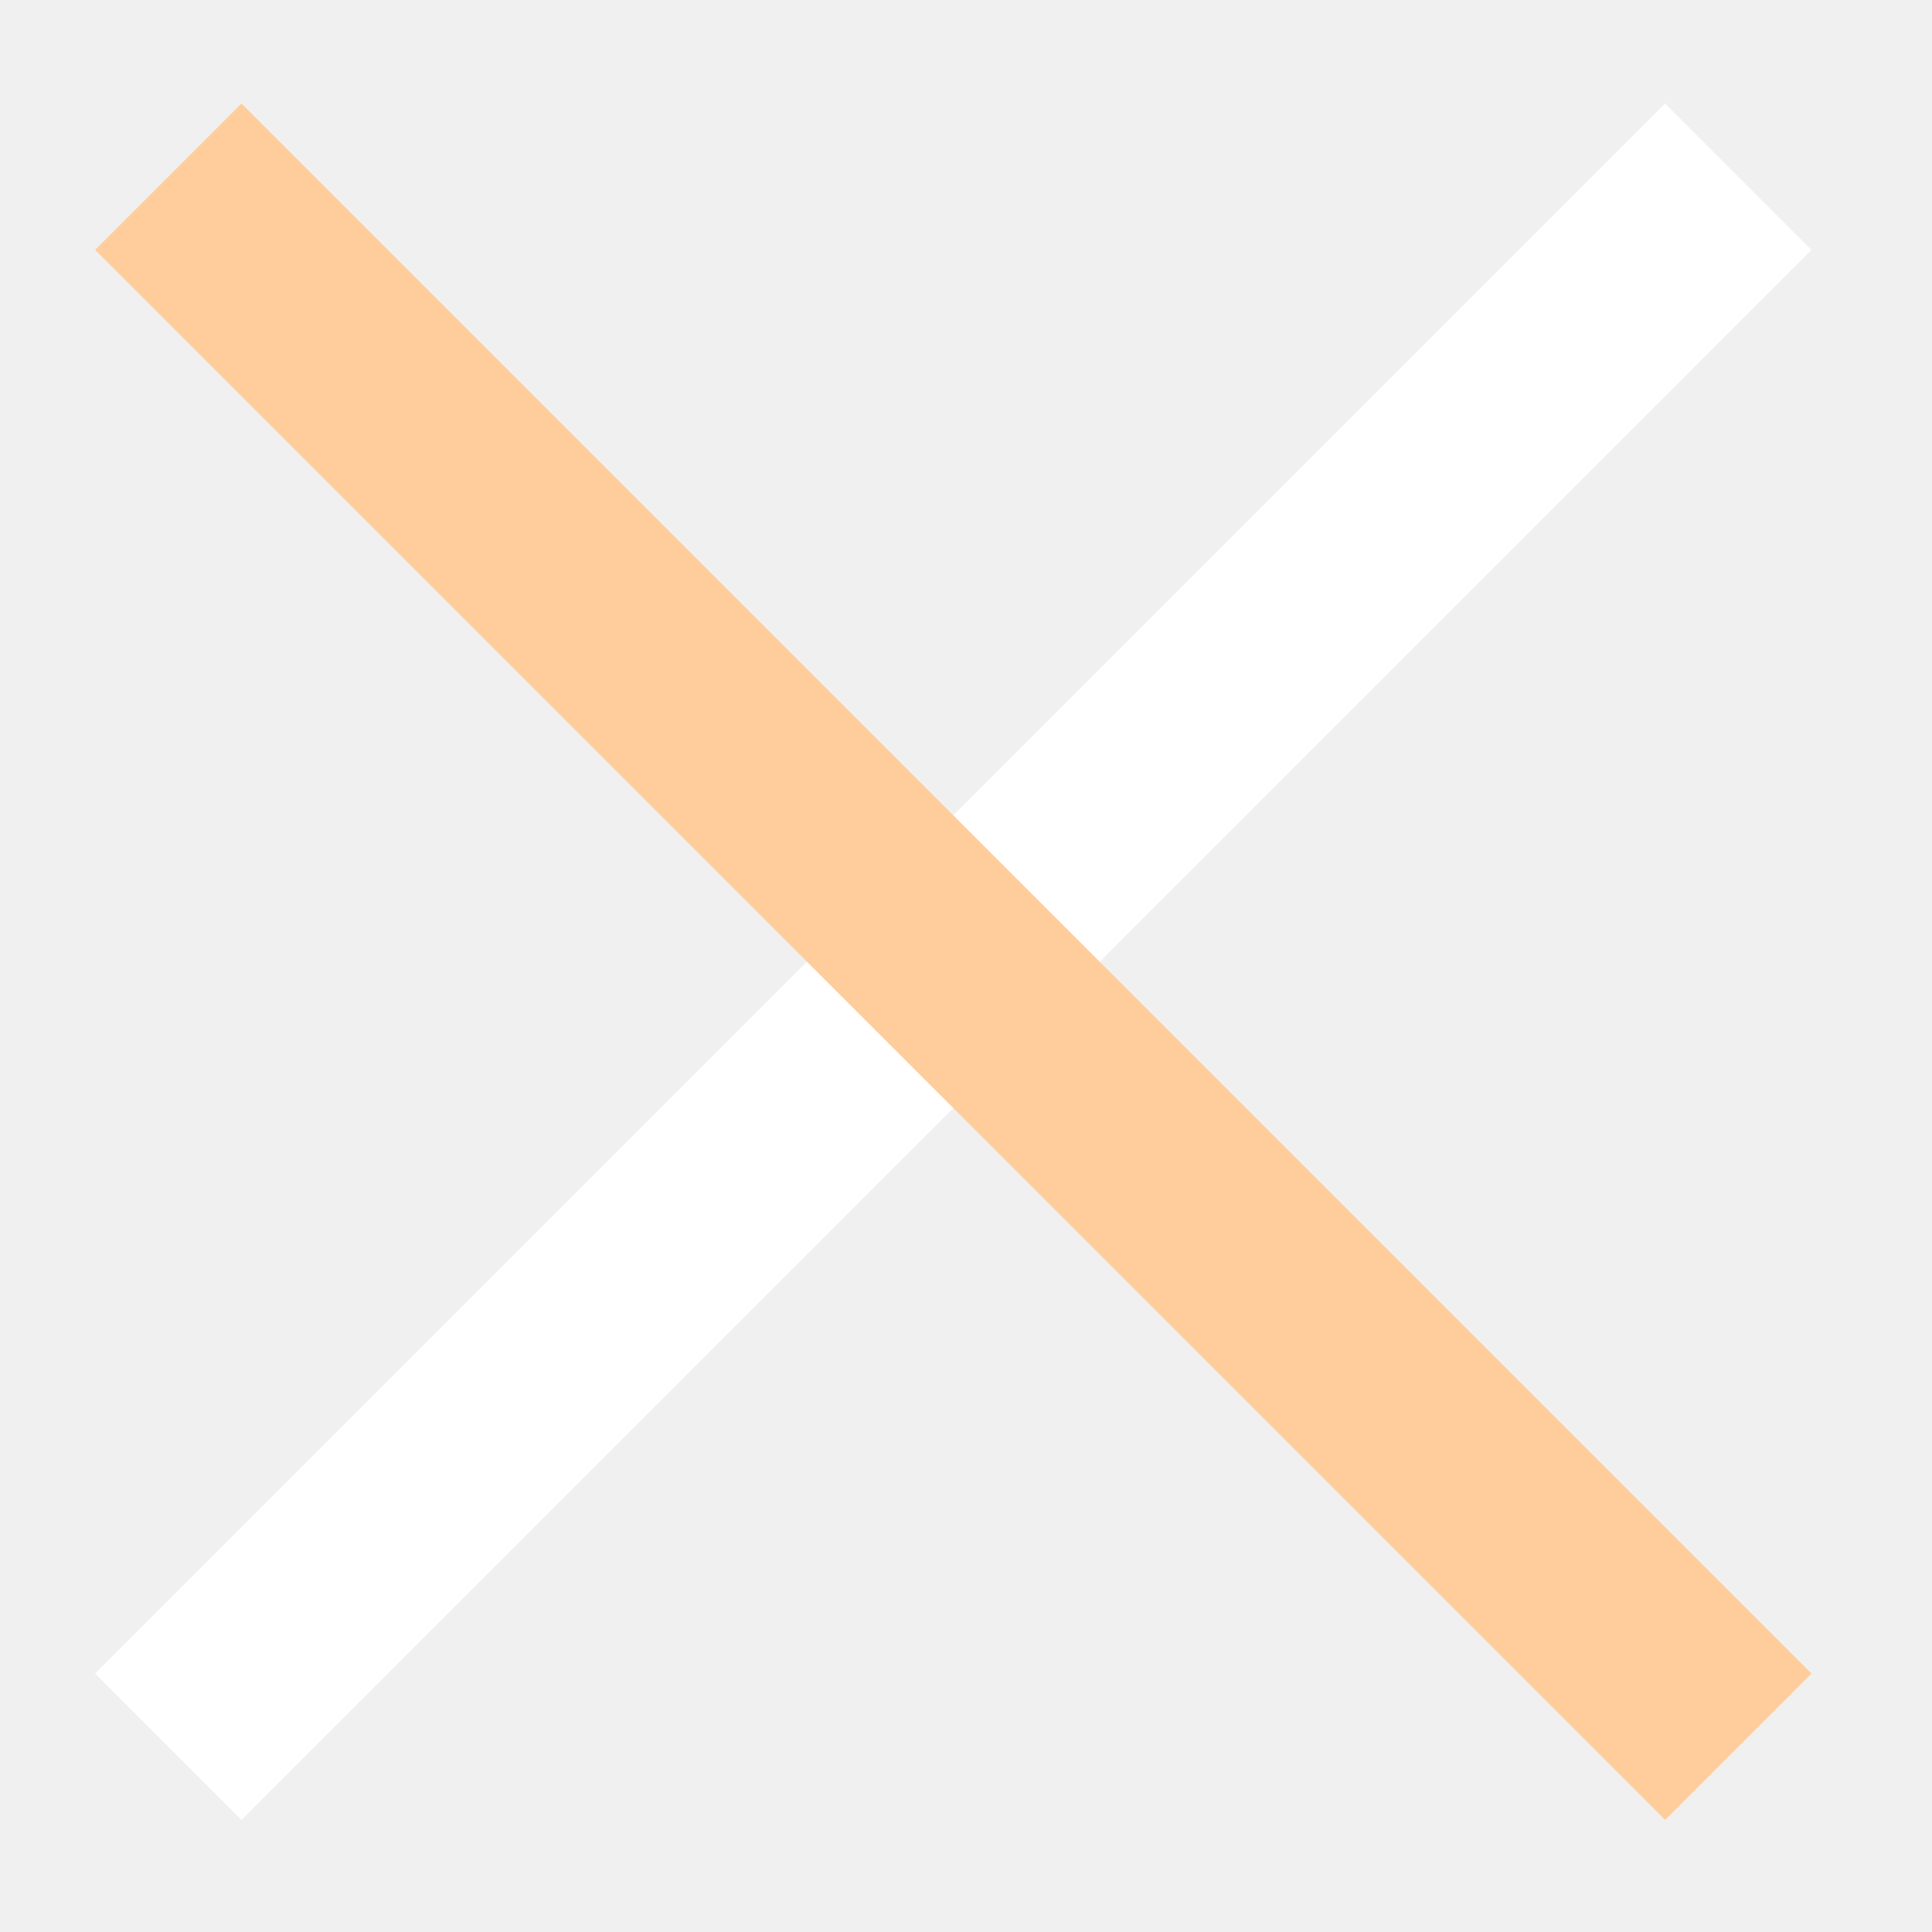
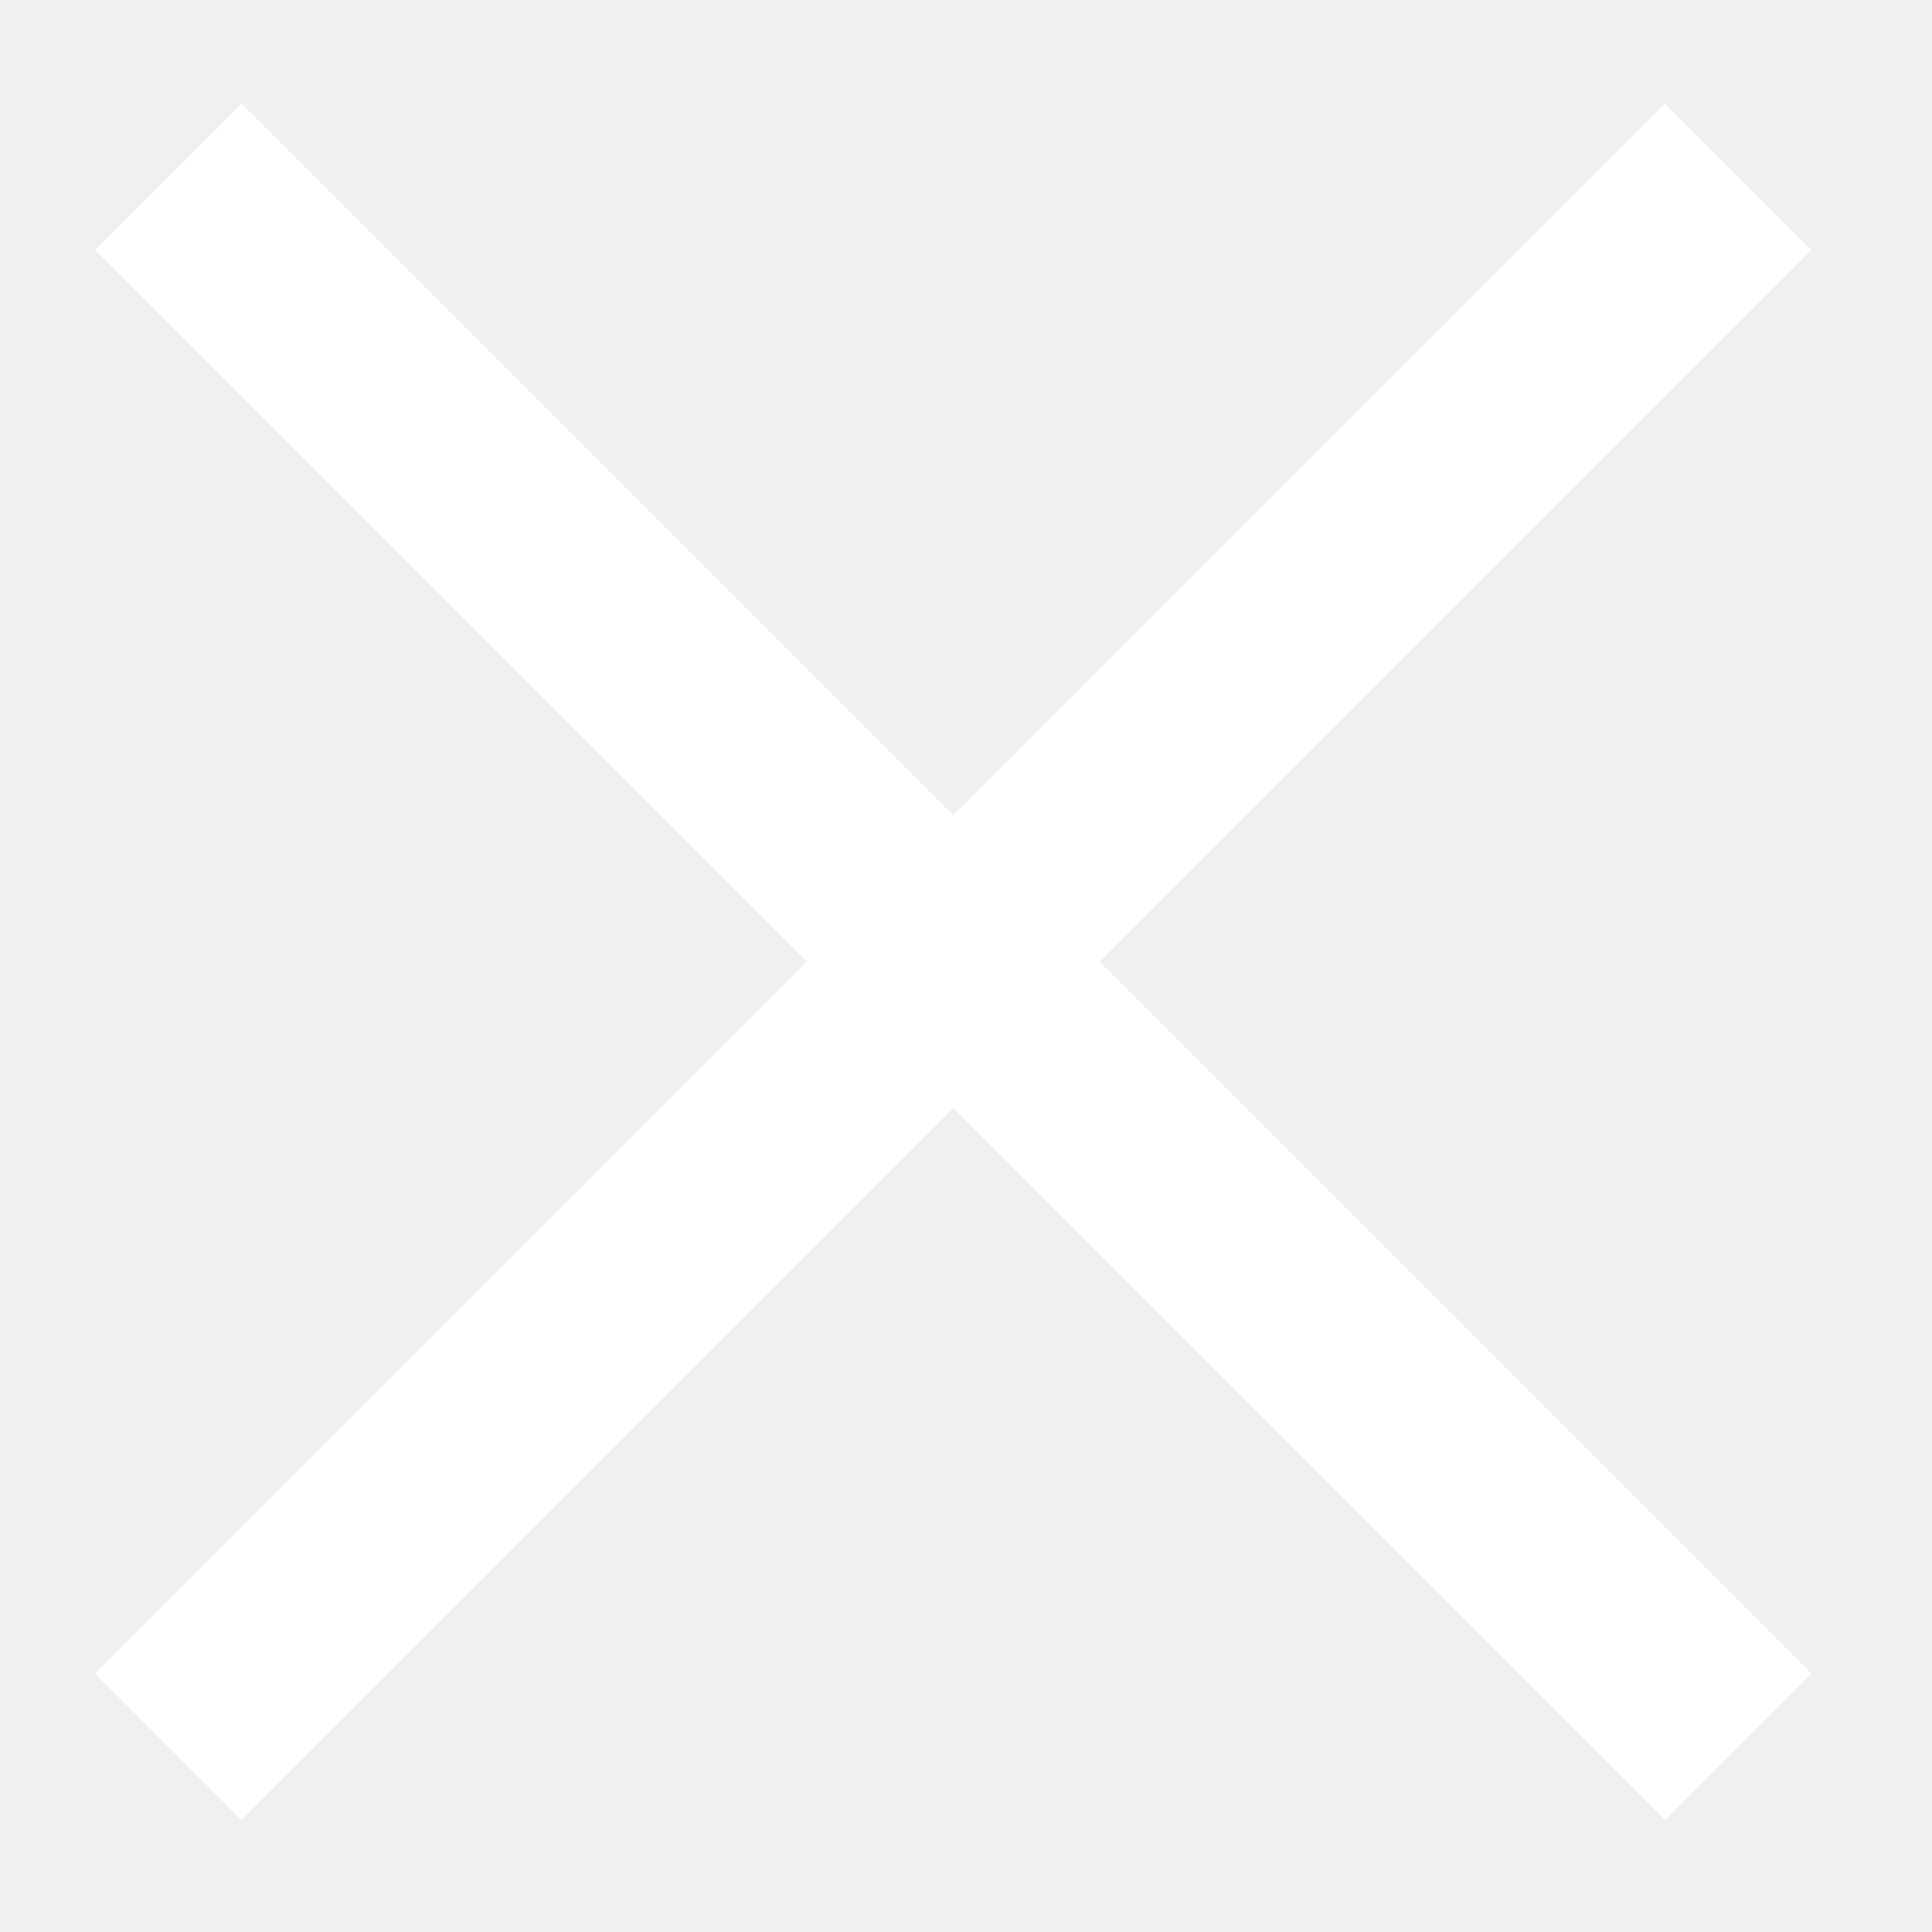
<svg xmlns="http://www.w3.org/2000/svg" width="20px" height="20px" viewBox="285 20 20 20" version="1.1">
  <g id="close-menu" stroke="none" fill="none" transform="translate(285, 20)" stroke-width="1" fill-rule="evenodd">
    <g id="resources" transform="translate(0.714286, 0.714286)">
      <rect id="Rectangle-6" fill="#FFFFFF" transform="translate(9.154432, 9.241496) rotate(-315) translate(-9.154432, -9.241496) " x="8.083" y="-2.251" width="2.143" height="22.985" />
-       <rect id="Rectangle-6-Copy" fill="#FFCD9B" transform="translate(9.154432, 9.241496) rotate(-225) translate(-9.154432, -9.241496) " x="8.083" y="-2.251" width="2.143" height="22.985" />
+       <rect id="Rectangle-6-Copy" fill="#FFFFFF" transform="translate(9.154432, 9.241496) rotate(-225) translate(-9.154432, -9.241496) " x="8.083" y="-2.251" width="2.143" height="22.985" />
    </g>
  </g>
</svg>
